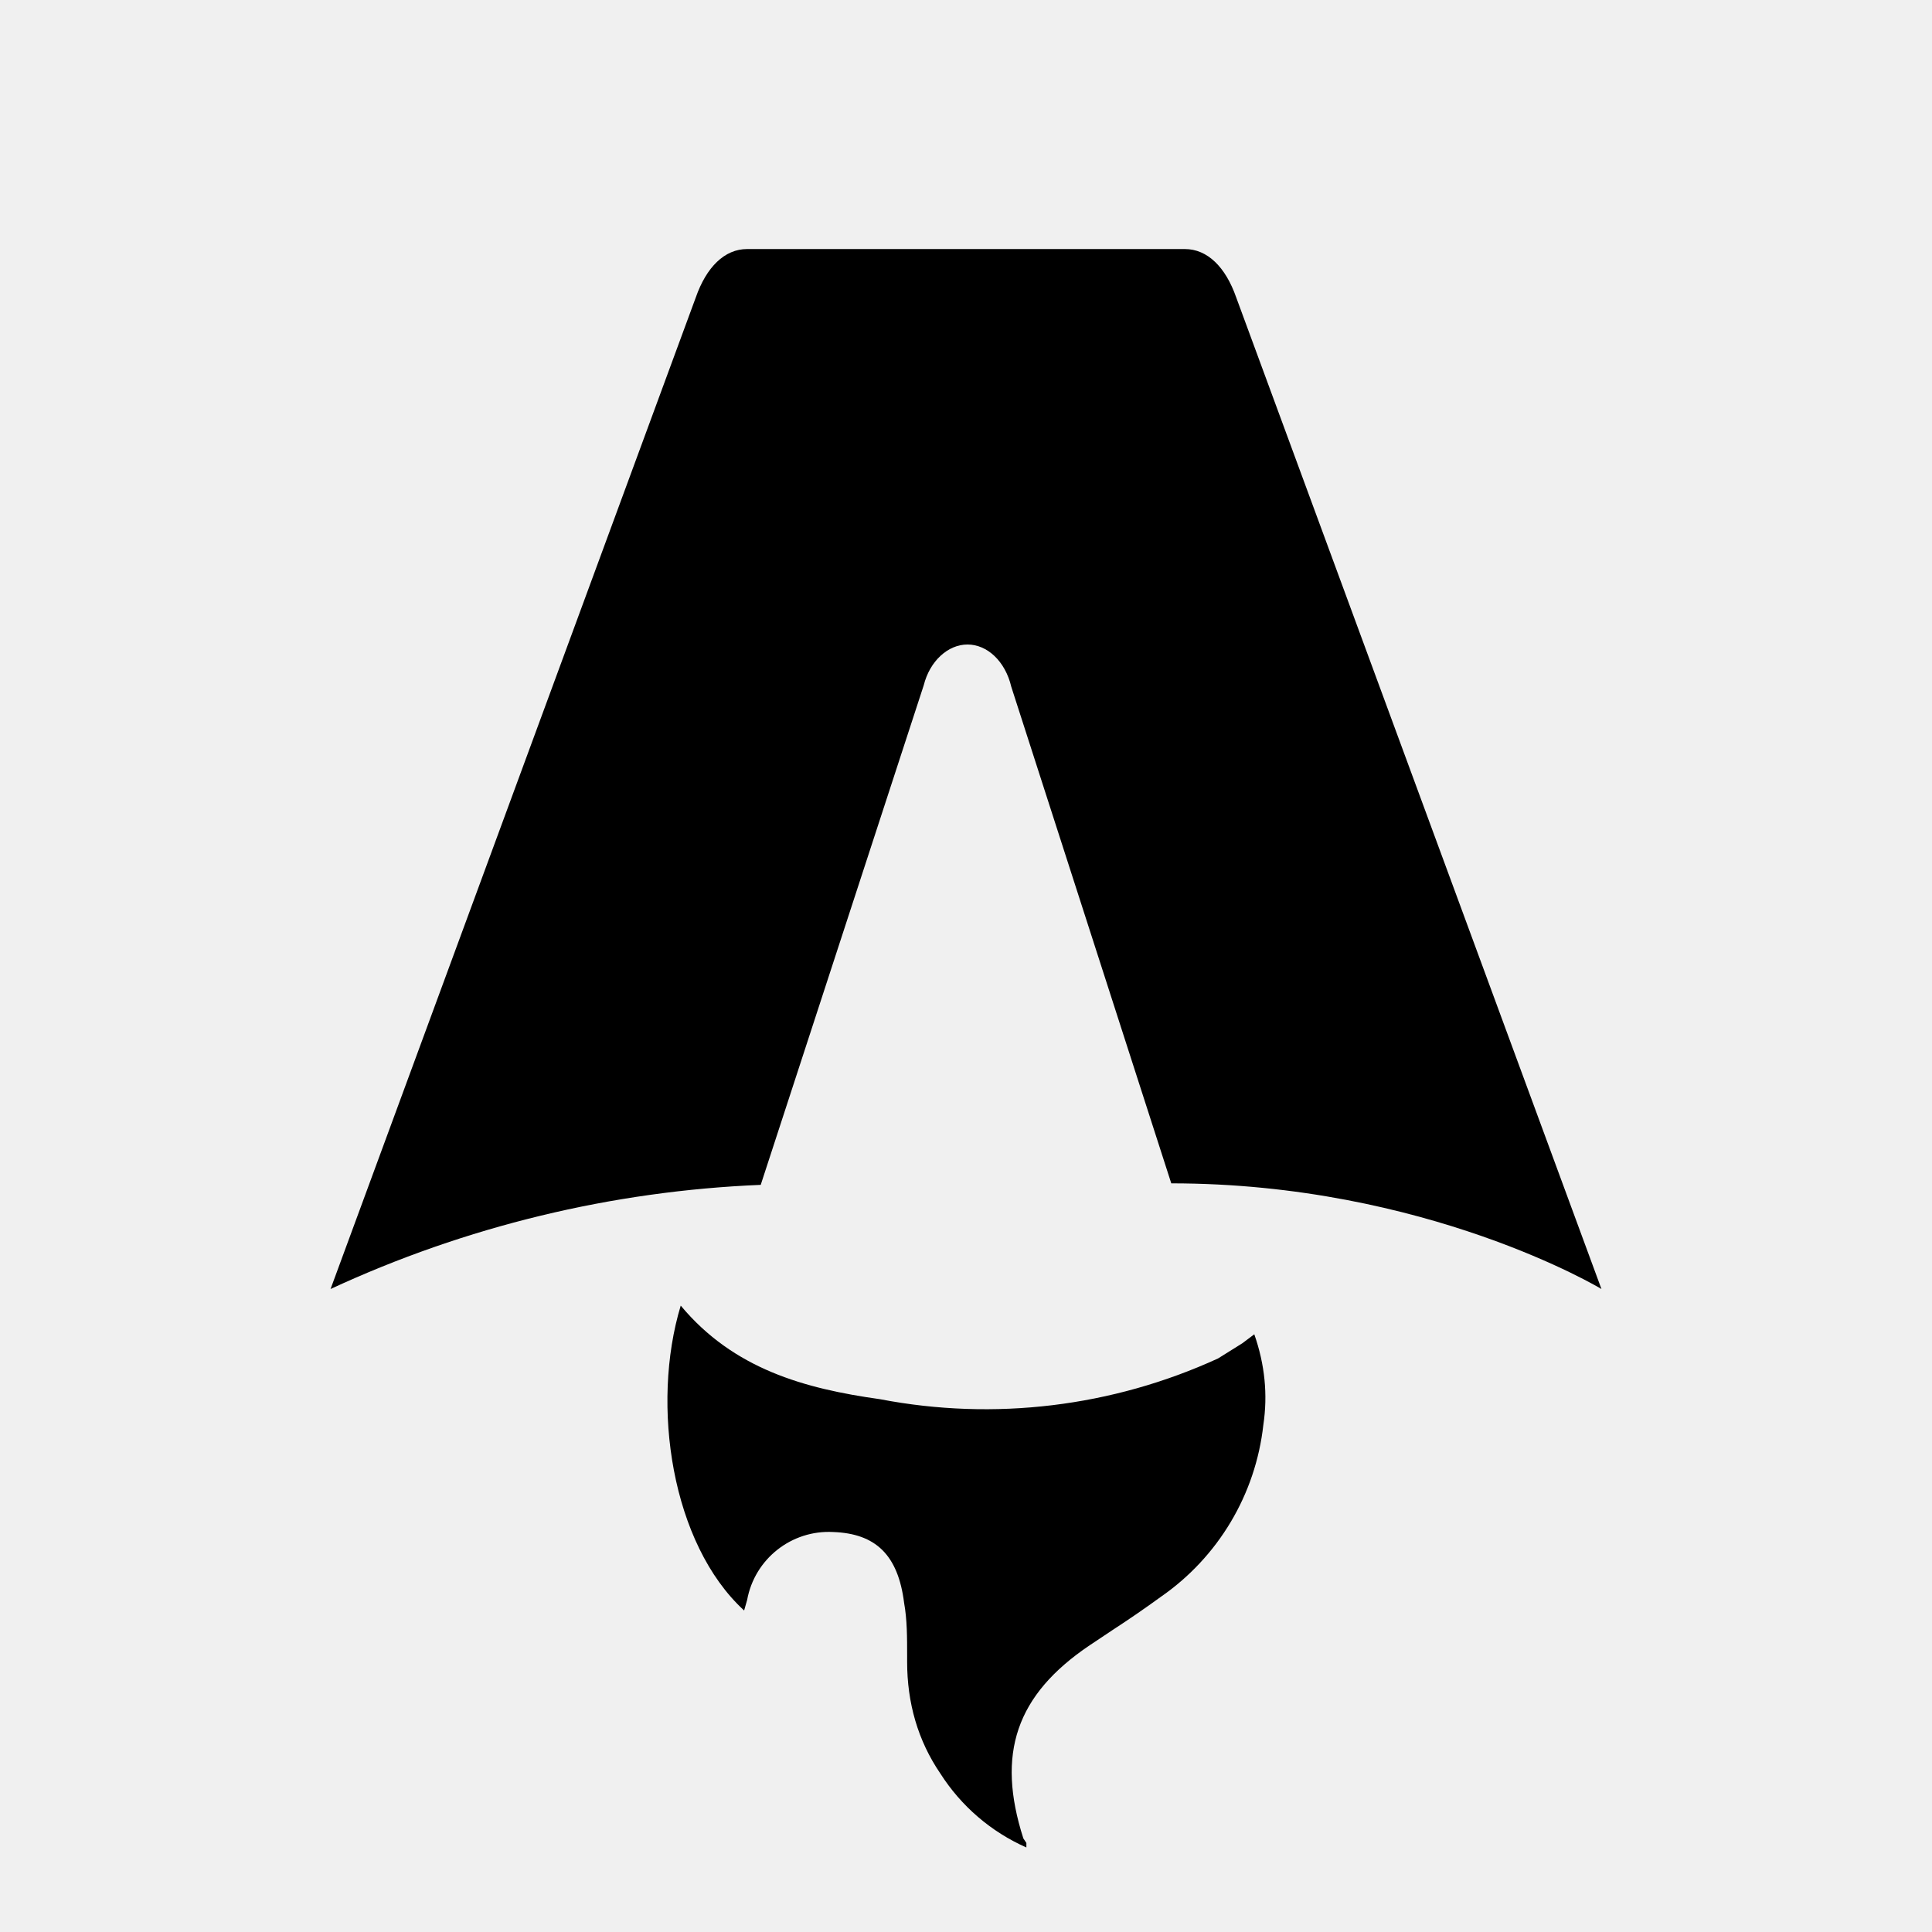
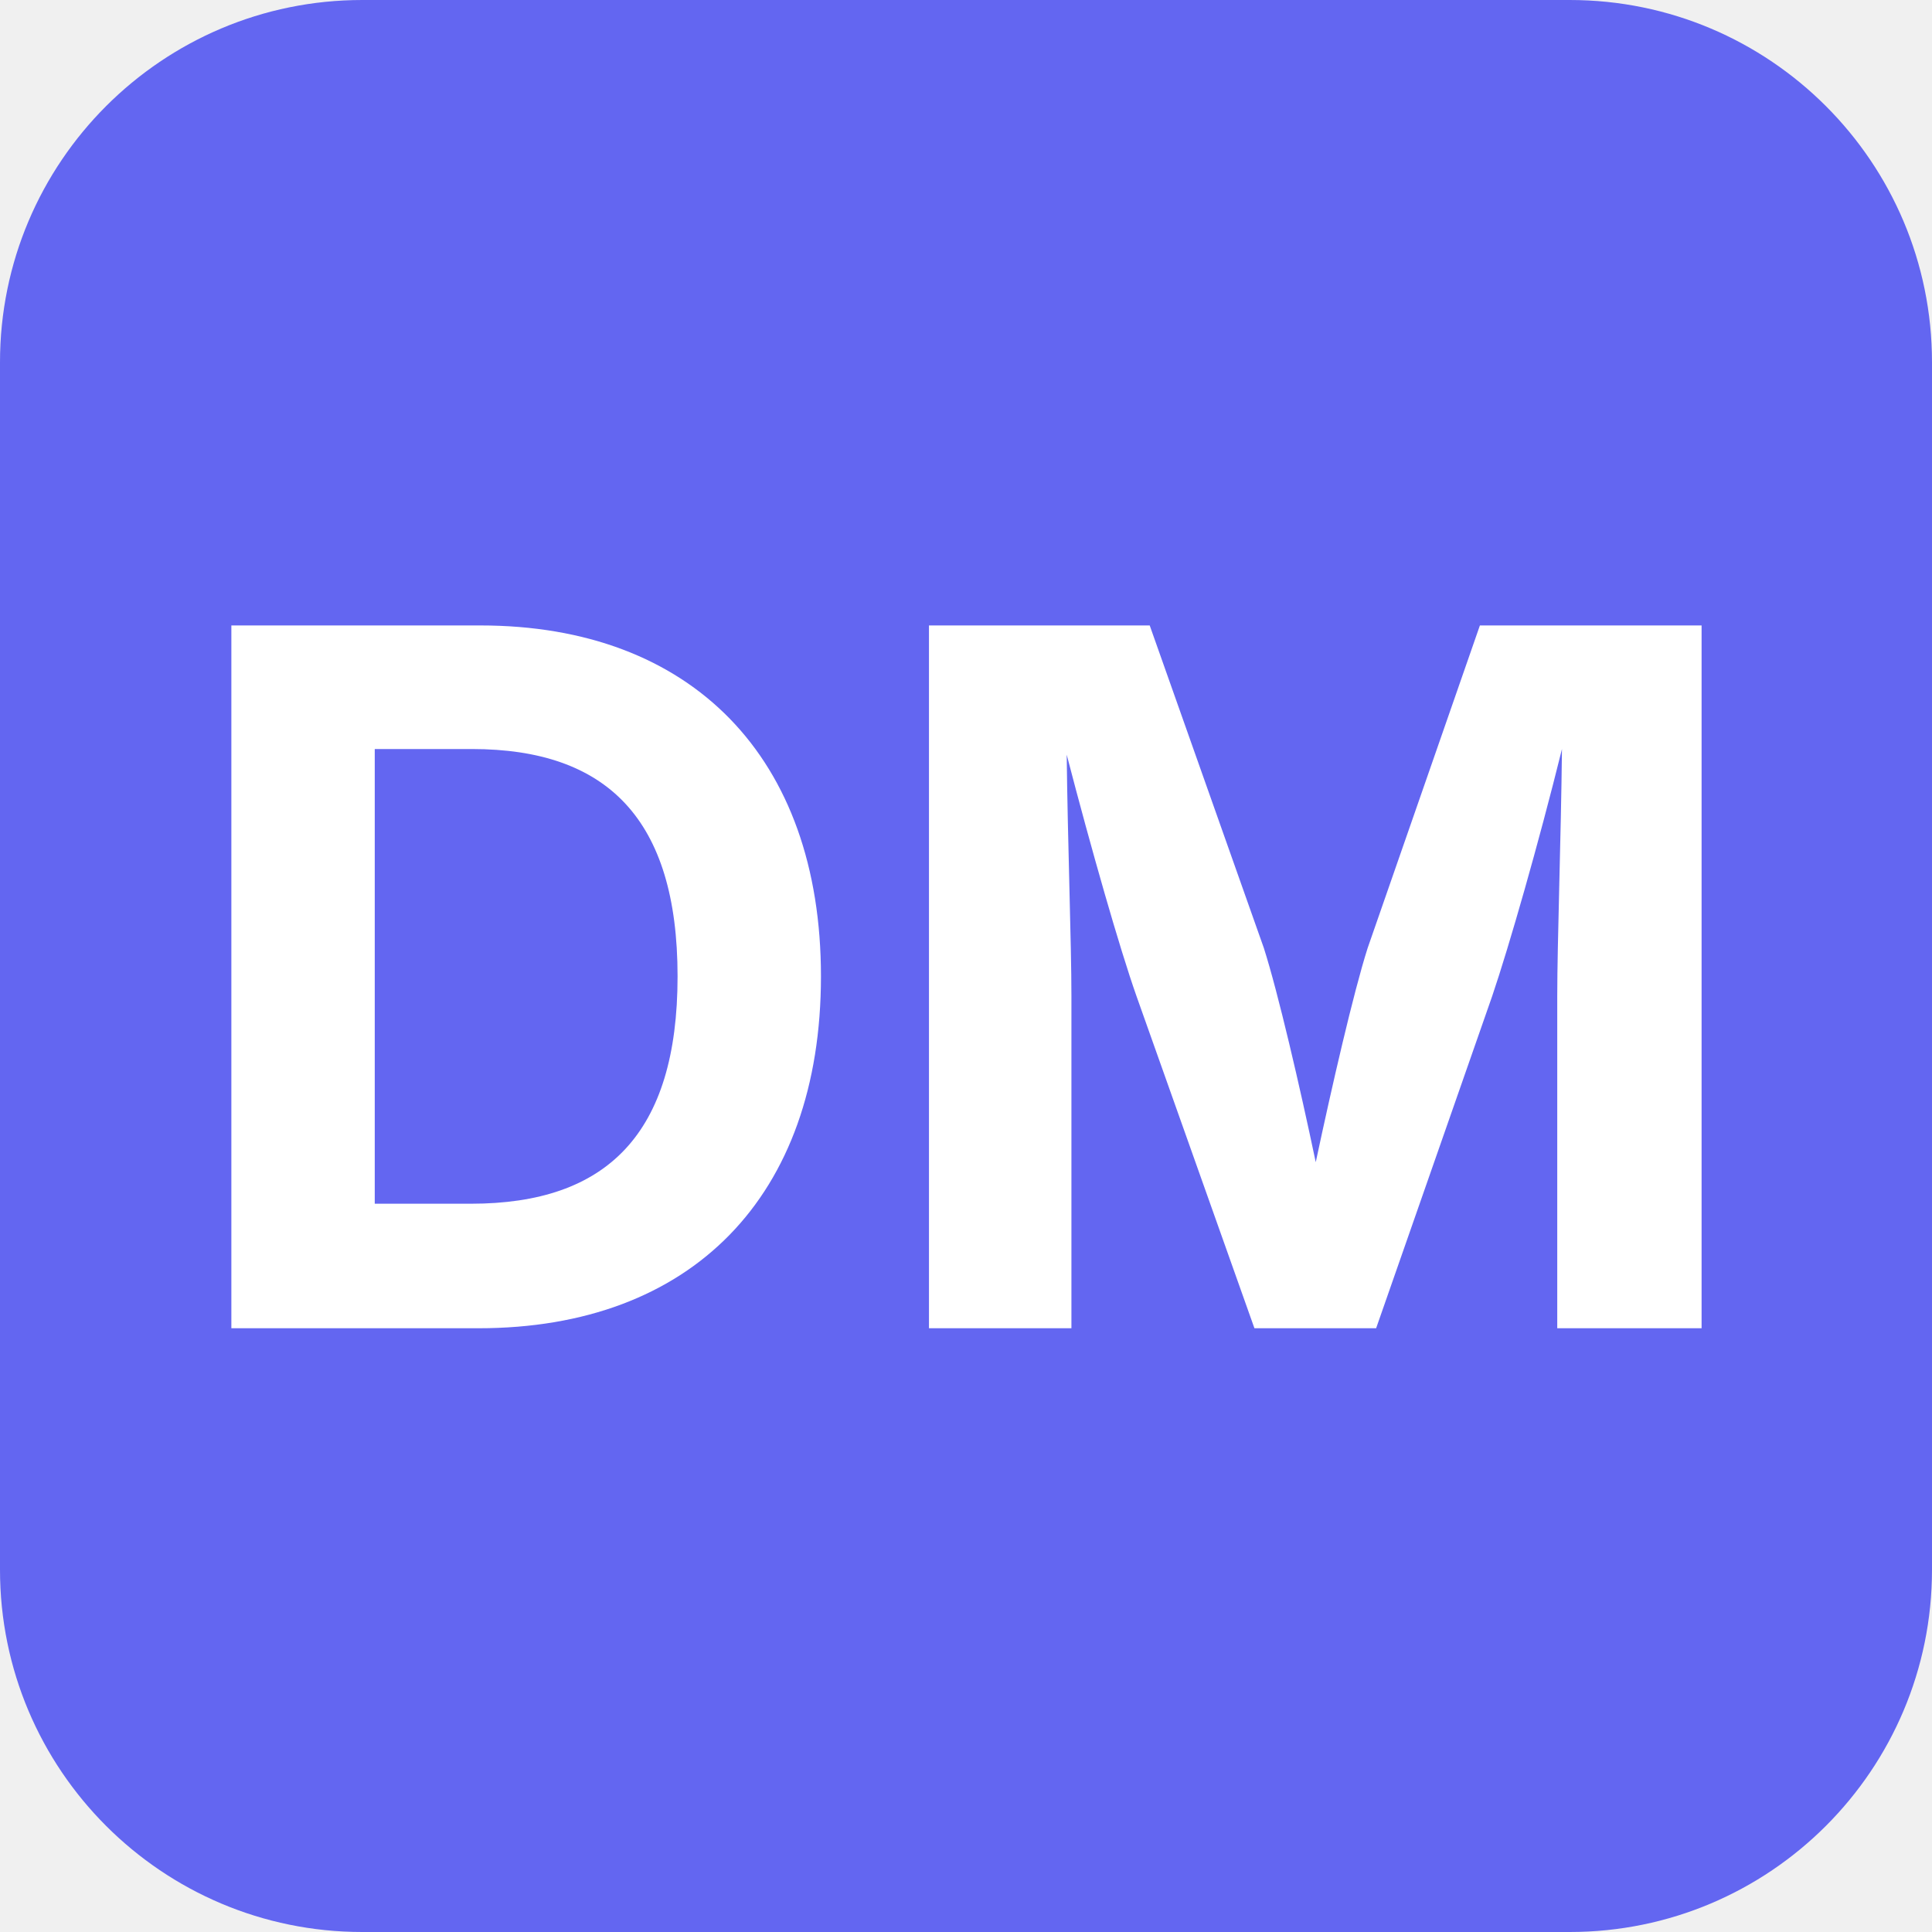
- <svg xmlns="http://www.w3.org/2000/svg" fill="none" viewBox="0 0 128 128">
-   <path d="M50.4 78.5a75.1 75.1 0 0 0-28.5 6.9l24.2-65.7c.7-2 1.9-3.2 3.4-3.2h29c1.5 0 2.7 1.2 3.4 3.2l24.2 65.7s-11.6-7-28.5-7L67 45.5c-.4-1.7-1.6-2.8-2.9-2.8-1.3 0-2.5 1.1-2.9 2.7L50.4 78.5Zm-1.1 28.2Zm-4.2-20.2c-2 6.6-.6 15.8 4.2 20.2a17.5 17.5 0 0 1 .2-.7 5.5 5.5 0 0 1 5.7-4.5c2.8.1 4.3 1.5 4.7 4.7.2 1.1.2 2.3.2 3.5v.4c0 2.7.7 5.2 2.2 7.4a13 13 0 0 0 5.7 4.9v-.3l-.2-.3c-1.8-5.6-.5-9.5 4.4-12.8l1.5-1a73 73 0 0 0 3.2-2.2 16 16 0 0 0 6.8-11.4c.3-2 .1-4-.6-6l-.8.6-1.6 1a37 37 0 0 1-22.4 2.7c-5-.7-9.7-2-13.2-6.2Z" />
-   <style>
-         path { fill: #000; }
-         @media (prefers-color-scheme: dark) {
-             path { fill: #FFF; }
-         }
-     </style>
+ <svg xmlns="http://www.w3.org/2000/svg" viewBox="0 0 32 32">
+   <rect width="32" height="32" rx="6" fill="#6366f1" />
+   <text x="16" y="22" text-anchor="middle" font-family="system-ui,-apple-system,sans-serif" font-weight="700" font-size="16" fill="#fff">DM</text>
</svg>
